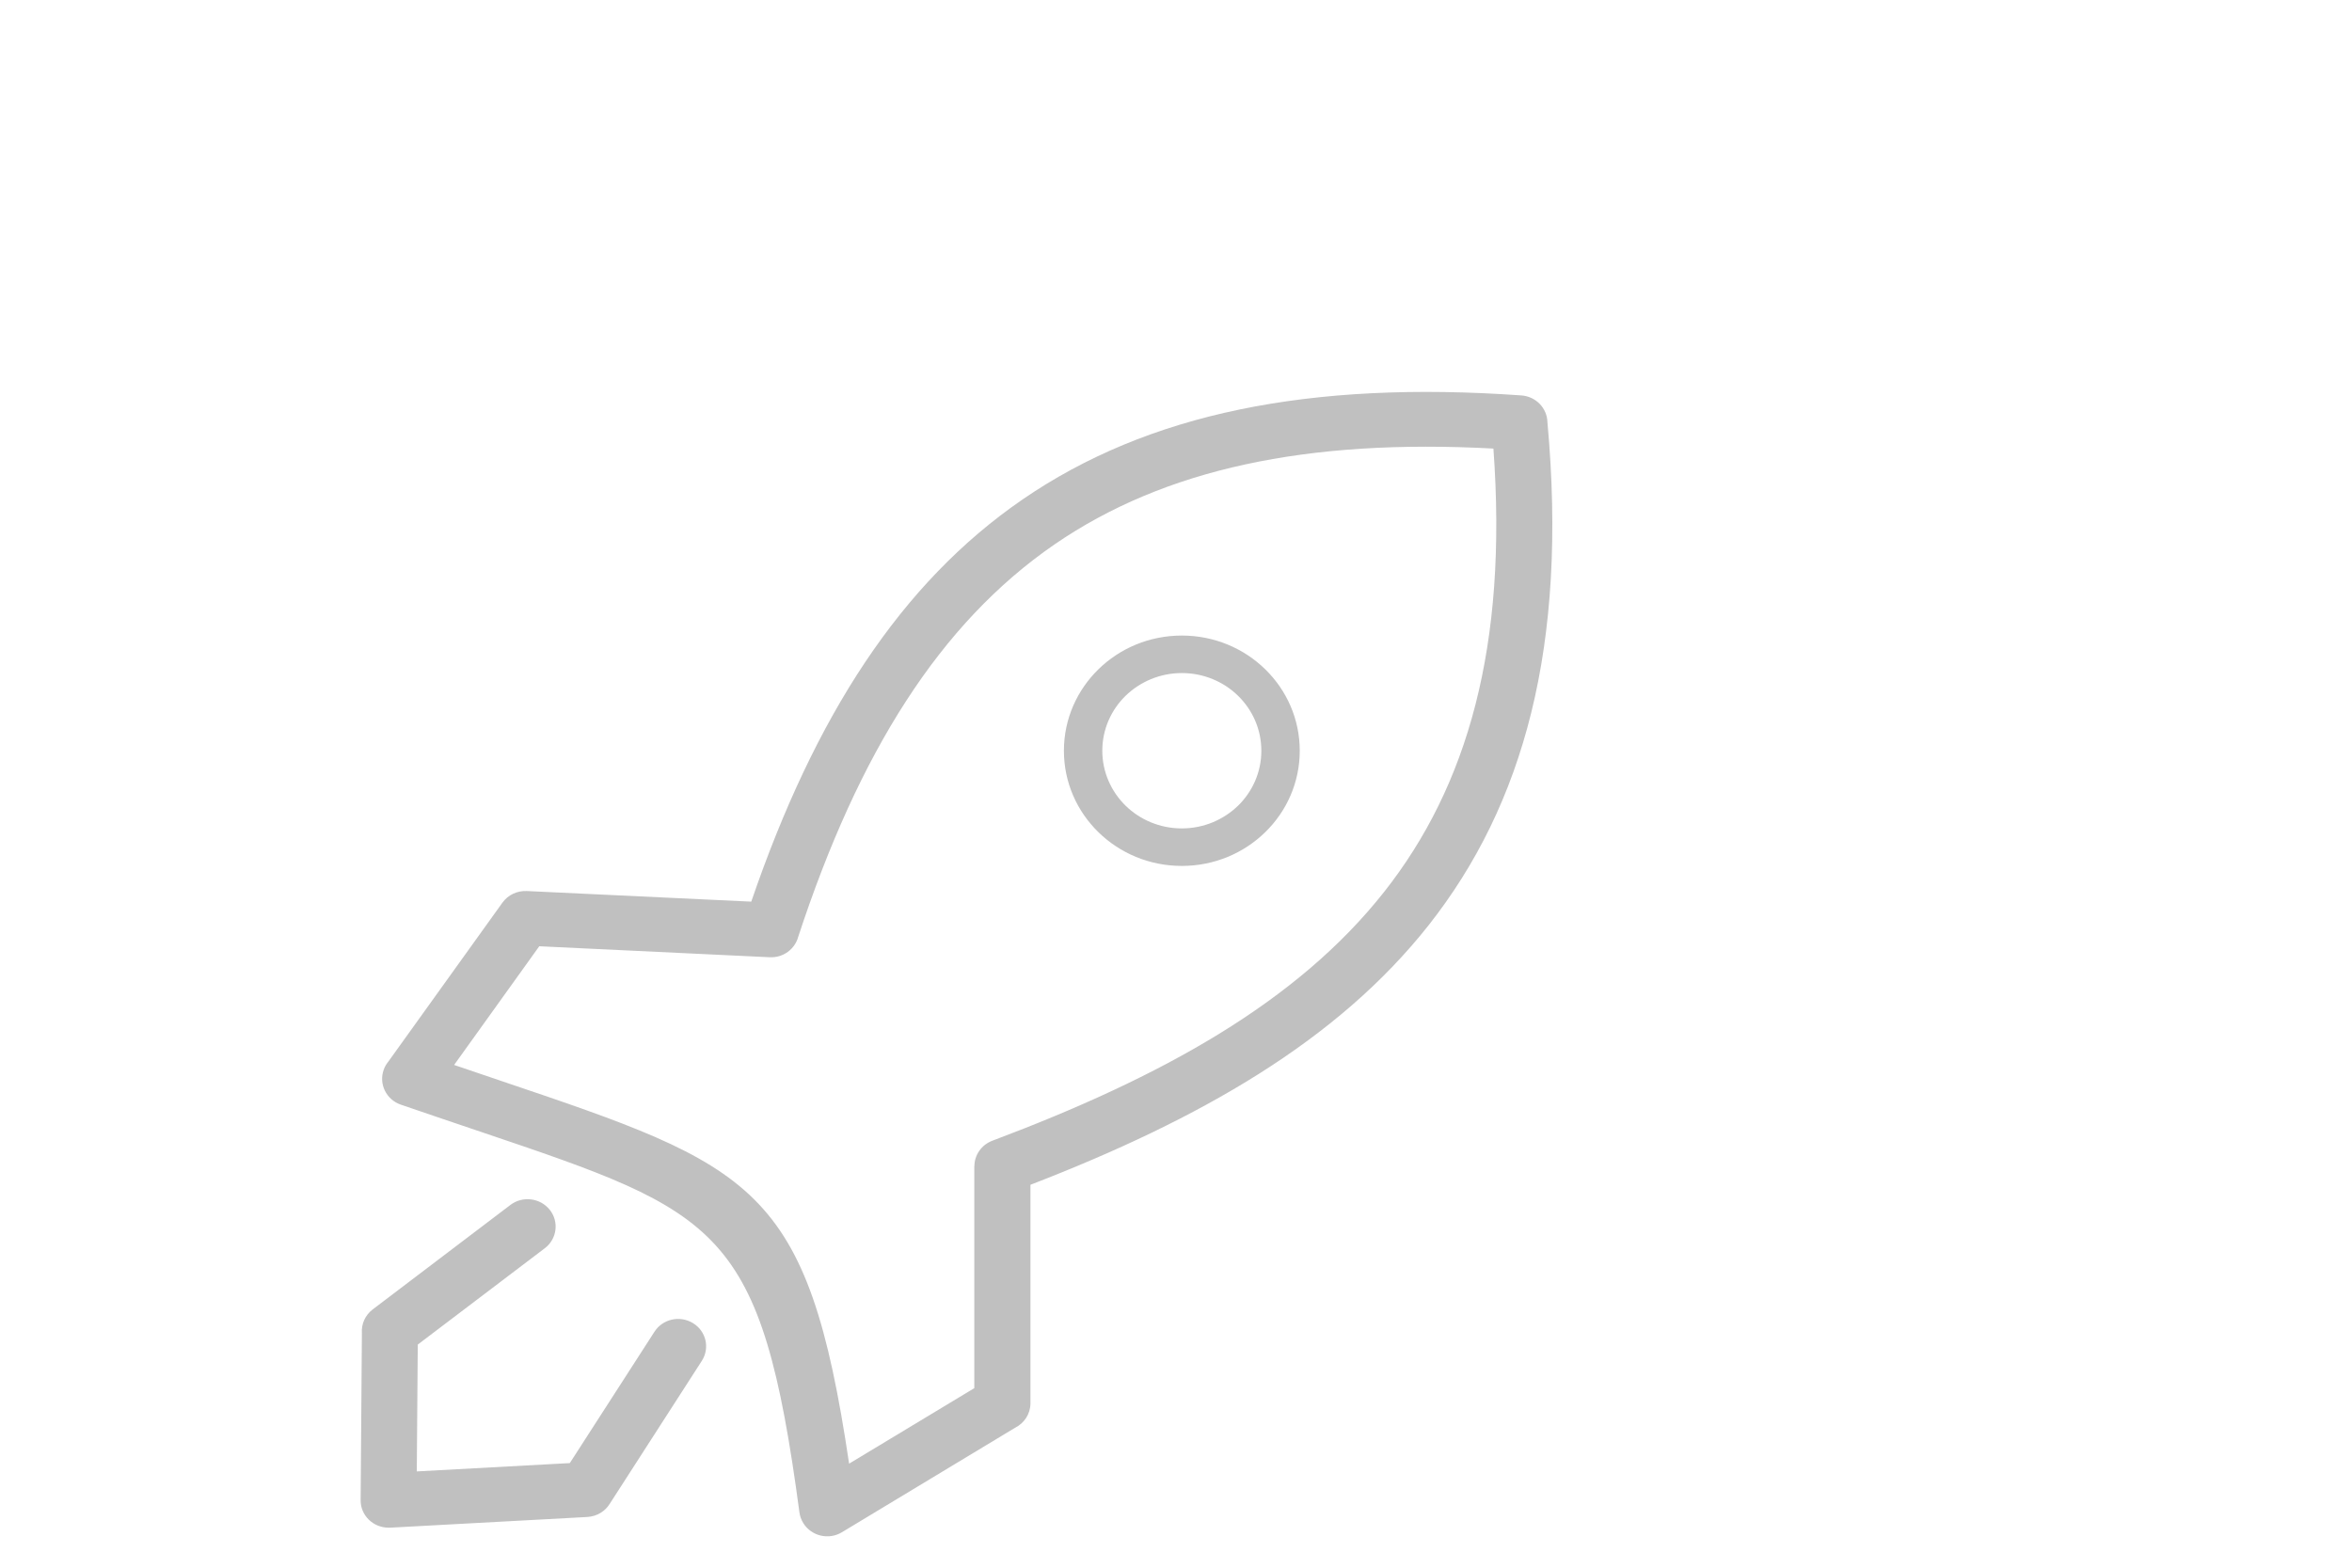
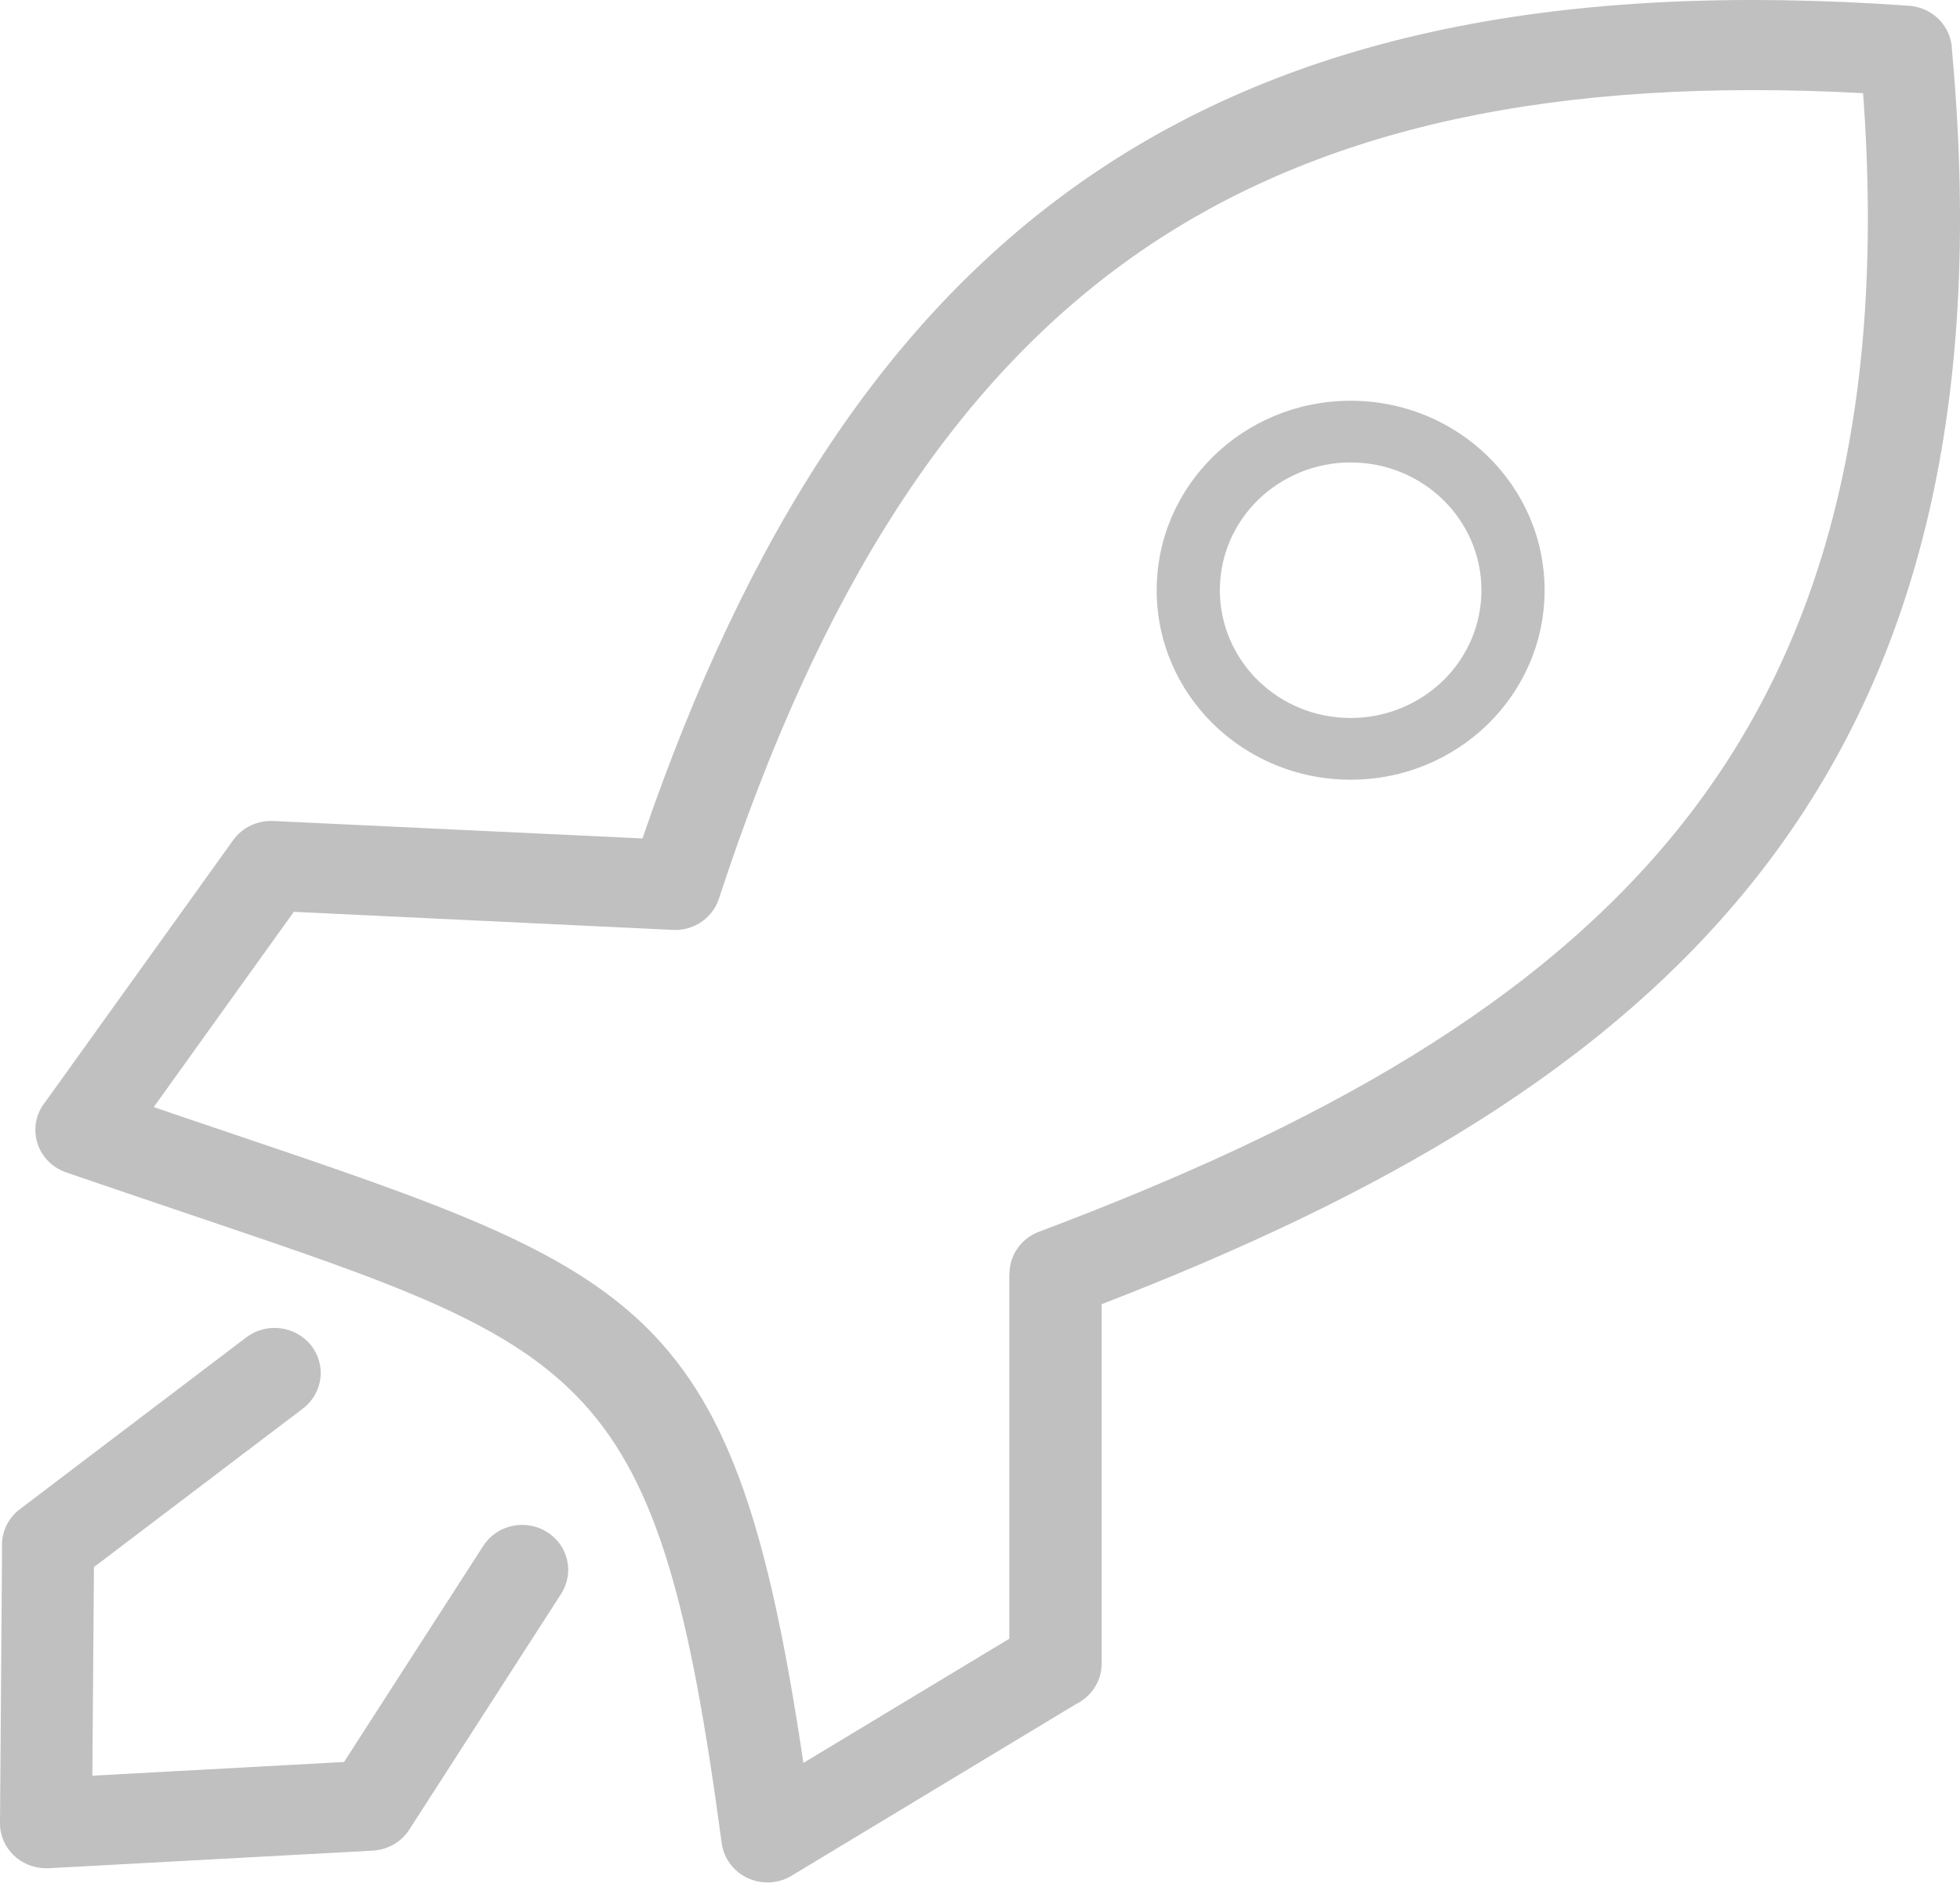
- <svg xmlns="http://www.w3.org/2000/svg" width="60" viewBox="25 -25 150 100" fill="#C0C0C0">
-   <path d="M57.549 51.862C58.328 51.27 59.454 51.409 60.06 52.17C60.666 52.931 60.524 54.031 59.745 54.623L51.643 60.769L51.581 68.859L61.34 68.328L66.74 59.947C67.265 59.131 68.366 58.889 69.201 59.403C70.036 59.916 70.283 60.992 69.758 61.808L63.901 70.902C63.61 71.391 63.078 71.73 62.453 71.766L49.88 72.448C49.843 72.448 49.812 72.448 49.775 72.448C48.792 72.442 47.994 71.663 48 70.702L48.08 60.037C48.037 59.475 48.278 58.901 48.767 58.527L57.549 51.862ZM72.912 32.514C76.987 20.616 82.473 12.187 90.198 6.87C98.219 1.359 108.523 -0.732 122.024 0.223C122.958 0.29 123.669 1.039 123.688 1.933C124.993 16.217 122.16 26.345 116.111 34.019C110.286 41.396 101.559 46.387 90.717 50.575V64.515C90.717 65.198 90.315 65.79 89.728 66.08L78.694 72.739C77.859 73.246 76.759 72.992 76.239 72.171C76.103 71.953 76.016 71.717 75.986 71.482C73.543 53.24 70.945 52.363 55.681 47.203C53.863 46.587 51.89 45.922 50.56 45.463C49.633 45.143 49.144 44.146 49.472 43.233C49.54 43.04 49.645 42.865 49.769 42.714L57.042 32.58C57.407 32.073 57.994 31.813 58.588 31.837L72.912 32.514ZM100.372 15.541C102.45 15.541 104.33 16.362 105.69 17.692C107.051 19.021 107.892 20.858 107.892 22.888C107.892 24.919 107.051 26.756 105.69 28.085C104.33 29.414 102.45 30.236 100.372 30.236C98.293 30.236 96.413 29.414 95.053 28.085C93.692 26.756 92.851 24.919 92.851 22.888C92.851 20.858 93.692 19.021 95.053 17.692C96.413 16.362 98.293 15.541 100.372 15.541ZM103.959 19.384C103.043 18.489 101.775 17.933 100.372 17.933C98.974 17.933 97.706 18.489 96.784 19.384C95.869 20.278 95.3 21.517 95.3 22.888C95.3 24.254 95.869 25.493 96.784 26.393C97.7 27.287 98.968 27.843 100.372 27.843C101.769 27.843 103.037 27.287 103.959 26.393C104.874 25.499 105.443 24.26 105.443 22.888C105.443 21.517 104.874 20.278 103.959 19.384ZM92.251 9.728C84.947 14.755 79.77 22.985 75.905 34.762C75.695 35.541 74.953 36.103 74.093 36.061L59.392 35.36L53.962 42.931C55.112 43.324 55.997 43.626 56.844 43.91C73.122 49.409 76.505 50.551 79.152 68.364L87.136 63.548V49.391H87.143C87.143 48.69 87.582 48.031 88.287 47.765C99.085 43.705 107.713 38.943 113.279 31.886C118.591 25.148 121.164 16.205 120.243 3.613C108.35 2.972 99.264 4.912 92.251 9.728Z" />
+ <svg xmlns="http://www.w3.org/2000/svg" width="76" height="73" viewBox="0 0 76 73" fill="#C0C0C0">
+   <path d="M9.549 51.862C10.328 51.27 11.454 51.409 12.06 52.17C12.666 52.931 12.524 54.031 11.745 54.623L3.643 60.769L3.581 68.859L13.34 68.328L18.739 59.947C19.265 59.131 20.366 58.889 21.201 59.403C22.036 59.916 22.283 60.992 21.758 61.808L15.901 70.902C15.61 71.391 15.078 71.73 14.454 71.766L1.88 72.448C1.843 72.448 1.812 72.448 1.775 72.448C0.792 72.442 -0.006 71.663 3.57159e-05 70.702L0.08 60.037C0.037 59.475 0.278 58.901 0.767 58.527L9.549 51.862ZM24.912 32.514C28.987 20.616 34.473 12.187 42.198 6.87C50.219 1.359 60.523 -0.732 74.024 0.223C74.958 0.29 75.669 1.039 75.688 1.933C76.993 16.217 74.16 26.345 68.111 34.019C62.285 41.396 53.559 46.387 42.717 50.575V64.515C42.717 65.198 42.315 65.79 41.728 66.08L30.694 72.739C29.86 73.246 28.759 72.992 28.239 72.171C28.103 71.953 28.016 71.717 27.985 71.482C25.543 53.24 22.945 52.363 7.681 47.203C5.863 46.587 3.89 45.922 2.56 45.463C1.633 45.143 1.144 44.146 1.472 43.233C1.54 43.04 1.645 42.865 1.769 42.714L9.042 32.58C9.407 32.073 9.994 31.813 10.588 31.837L24.912 32.514ZM52.371 15.541C54.45 15.541 56.33 16.362 57.69 17.692C59.051 19.021 59.892 20.858 59.892 22.888C59.892 24.919 59.051 26.756 57.69 28.085C56.33 29.414 54.45 30.236 52.371 30.236C50.294 30.236 48.413 29.414 47.053 28.085C45.692 26.756 44.851 24.919 44.851 22.888C44.851 20.858 45.692 19.021 47.053 17.692C48.413 16.362 50.294 15.541 52.371 15.541ZM55.959 19.384C55.043 18.489 53.775 17.933 52.371 17.933C50.974 17.933 49.706 18.489 48.784 19.384C47.869 20.278 47.3 21.517 47.3 22.888C47.3 24.254 47.869 25.493 48.784 26.393C49.7 27.287 50.968 27.843 52.371 27.843C53.769 27.843 55.037 27.287 55.959 26.393C56.874 25.499 57.443 24.26 57.443 22.888C57.443 21.517 56.874 20.278 55.959 19.384ZM44.251 9.728C36.947 14.755 31.77 22.985 27.905 34.762C27.695 35.541 26.953 36.103 26.093 36.061L11.392 35.36L5.962 42.931C7.112 43.324 7.997 43.626 8.844 43.91C25.122 49.409 28.505 50.551 31.152 68.364L39.136 63.548V49.391H39.143C39.143 48.69 39.582 48.031 40.287 47.765C51.085 43.705 59.713 38.943 65.279 31.886C70.591 25.148 73.164 16.205 72.243 3.613C60.35 2.972 51.264 4.912 44.251 9.728Z" />
</svg>
